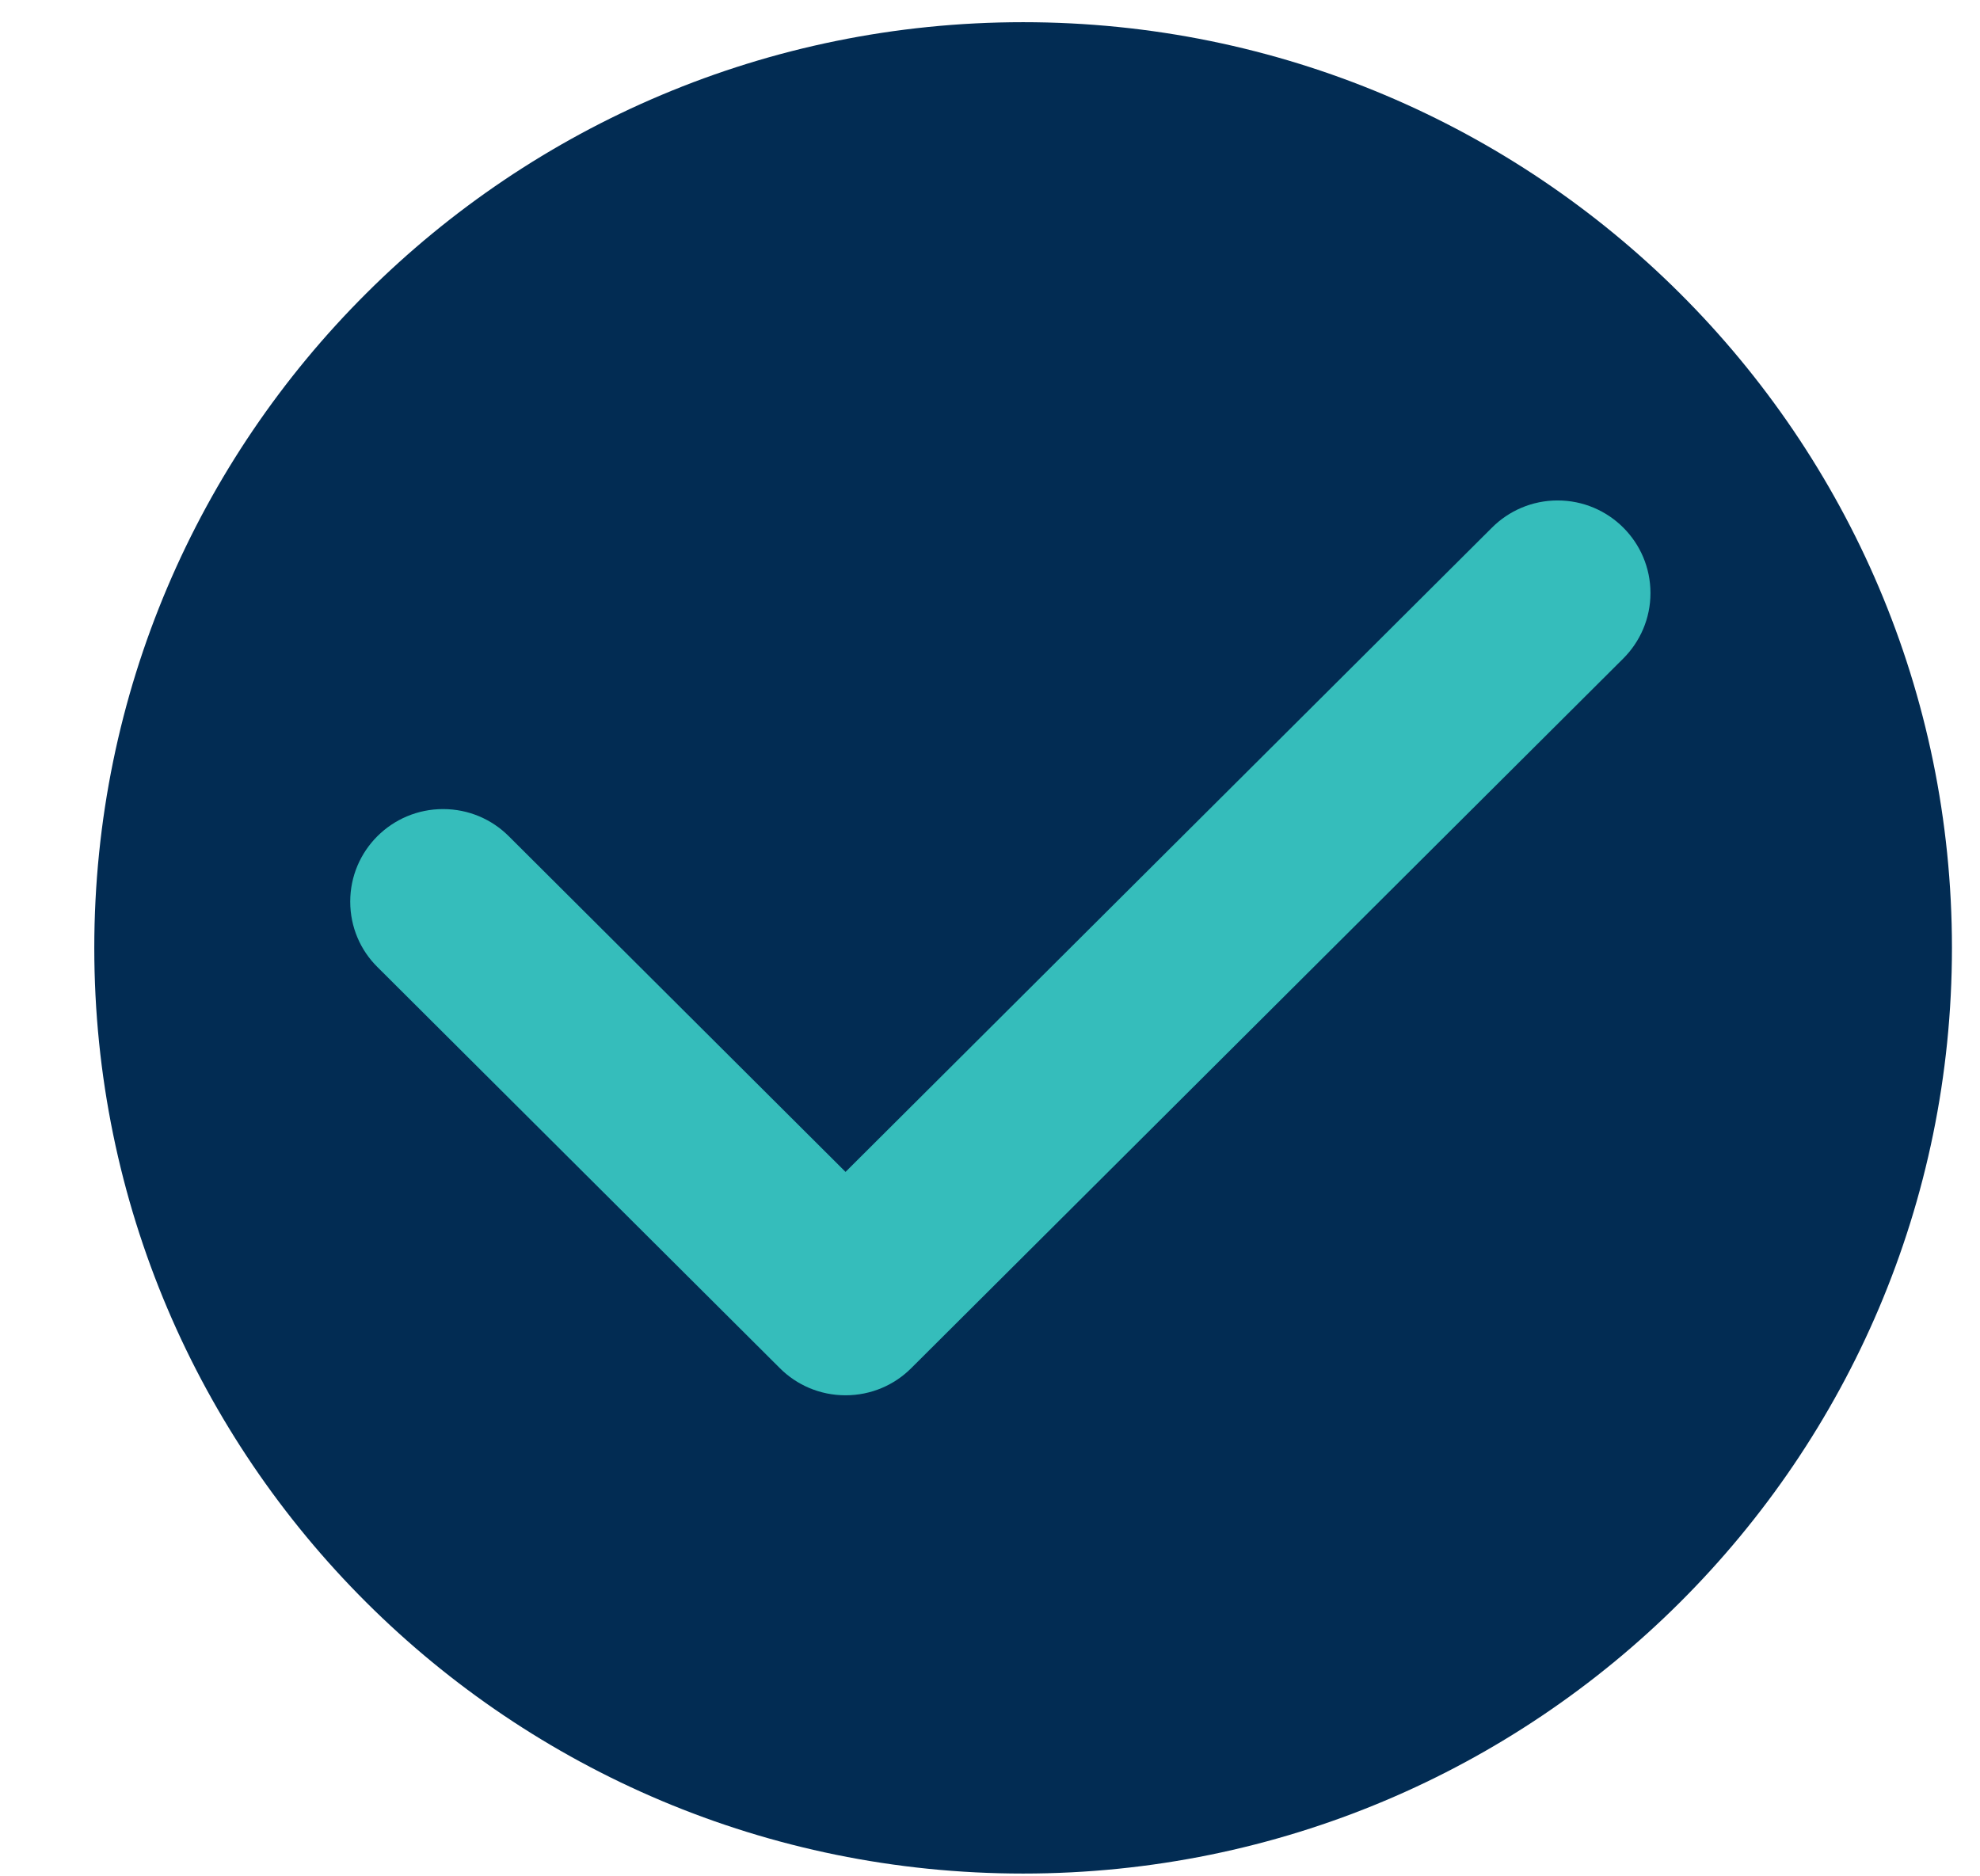
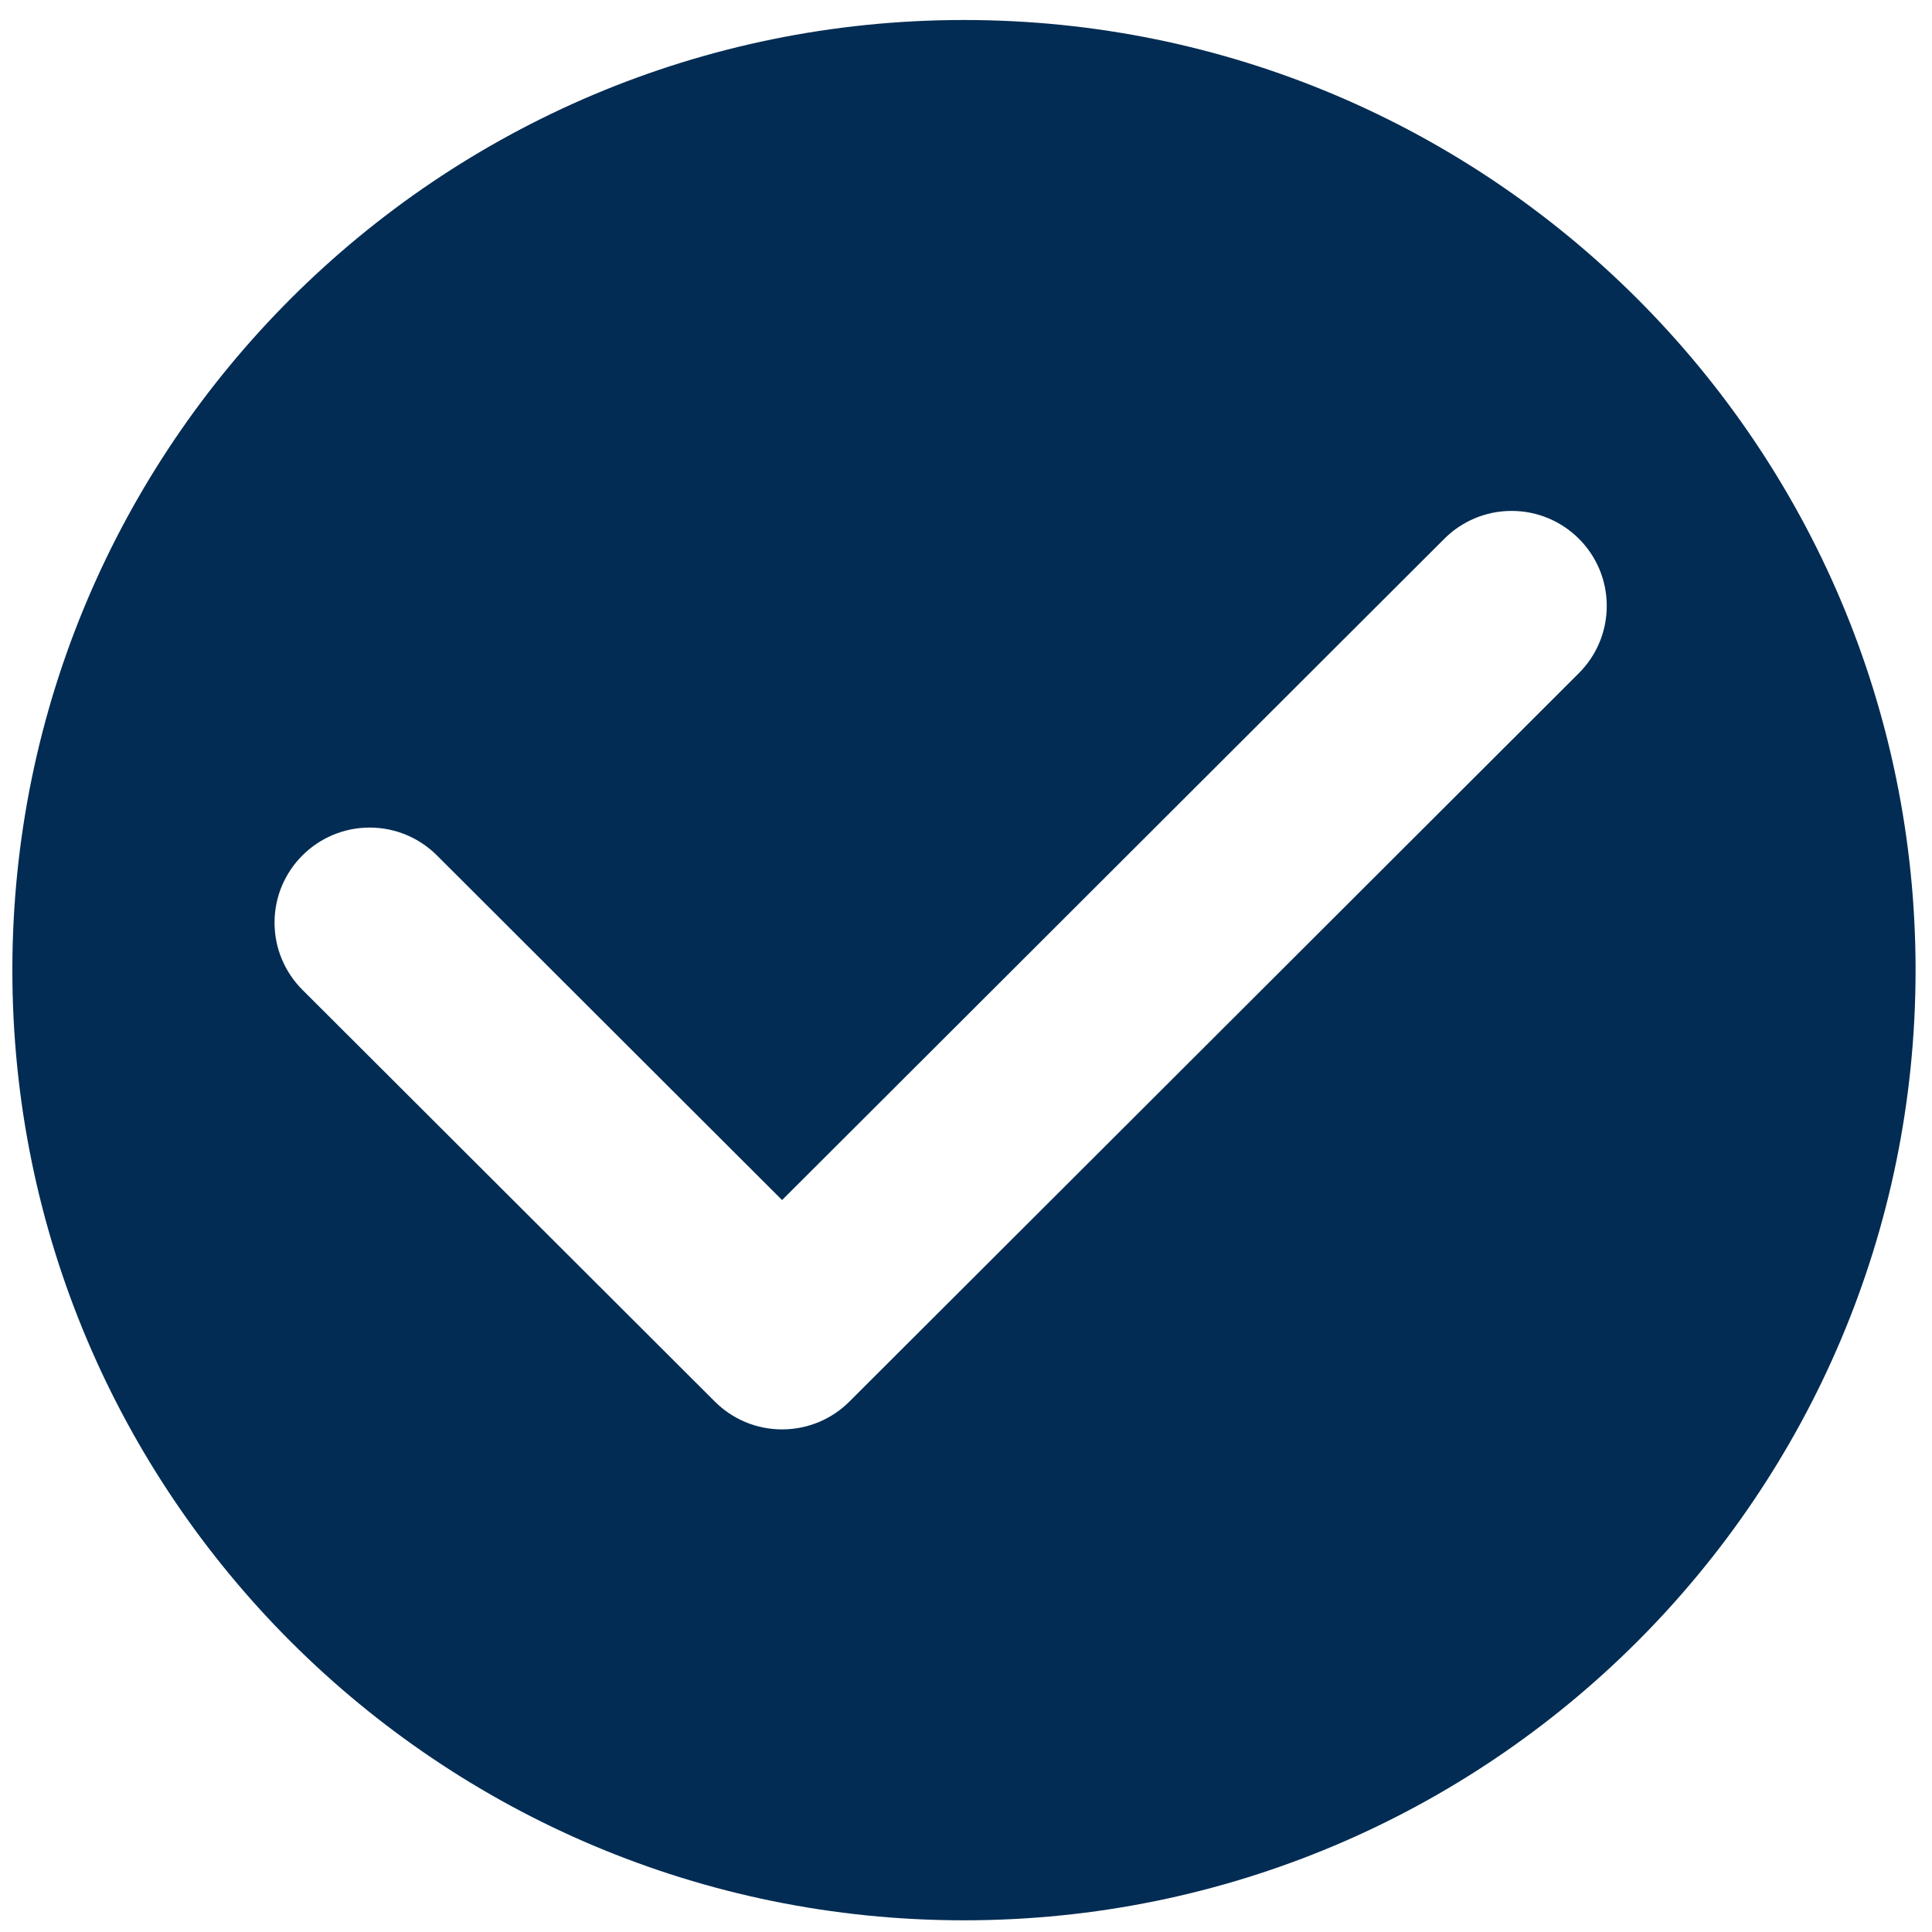
- <svg xmlns="http://www.w3.org/2000/svg" width="19px" height="18px" viewBox="0 0 19 18" version="1.1">
+ <svg xmlns="http://www.w3.org/2000/svg" width="20px" height="20px" viewBox="0 0 20 20" version="1.1">
  <defs />
-   <g id="Page-1" stroke="none" stroke-width="1" fill="none" fill-rule="evenodd">
-     <g id="Simple-Copy" transform="translate(-264, -1148)">
-       <g id="i-success" transform="translate(264.9048, 1148.065)">
-         <ellipse id="Oval-128-Copy" fill="#022C53" cx="8.913" cy="9.032" rx="8.913" ry="8.884" />
-         <path d="M14.672,6.255 L14.672,6.255 L7.839,13.066 C7.678,13.227 7.455,13.326 7.209,13.326 C6.963,13.326 6.74,13.227 6.579,13.066 L2.717,9.216 C2.555,9.056 2.456,8.834 2.456,8.588 C2.456,8.097 2.855,7.7 3.347,7.7 C3.593,7.7 3.816,7.799 3.977,7.96 L7.209,11.182 L13.412,4.999 C13.573,4.838 13.796,4.738 14.042,4.738 C14.534,4.738 14.933,5.136 14.933,5.627 C14.933,5.872 14.833,6.094 14.672,6.255" id="Fill-3" fill="#35BDBB" />
-       </g>
-     </g>
+   <g id="Style-Guide" stroke="none" stroke-width="1" fill="none" fill-rule="evenodd">
+     <path d="M9.979,19.879 C15.419,19.879 19.83,15.475 19.83,10.043 C19.83,4.611 15.419,0.207 9.979,0.207 C4.539,0.207 0.128,4.611 0.128,10.043 C0.128,15.475 4.539,19.879 9.979,19.879 Z M16.345,6.968 L8.793,14.509 C8.615,14.687 8.368,14.797 8.096,14.797 C7.824,14.797 7.578,14.687 7.4,14.509 L3.131,10.247 C2.953,10.069 2.842,9.823 2.842,9.551 C2.842,9.008 3.283,8.567 3.827,8.567 C4.1,8.567 4.346,8.678 4.524,8.856 L8.096,12.423 L14.952,5.577 C15.13,5.399 15.376,5.289 15.648,5.289 C16.192,5.289 16.633,5.729 16.633,6.272 C16.633,6.544 16.523,6.79 16.345,6.968 Z" id="i-success--neutral" fill="#022C53" />
  </g>
</svg>
